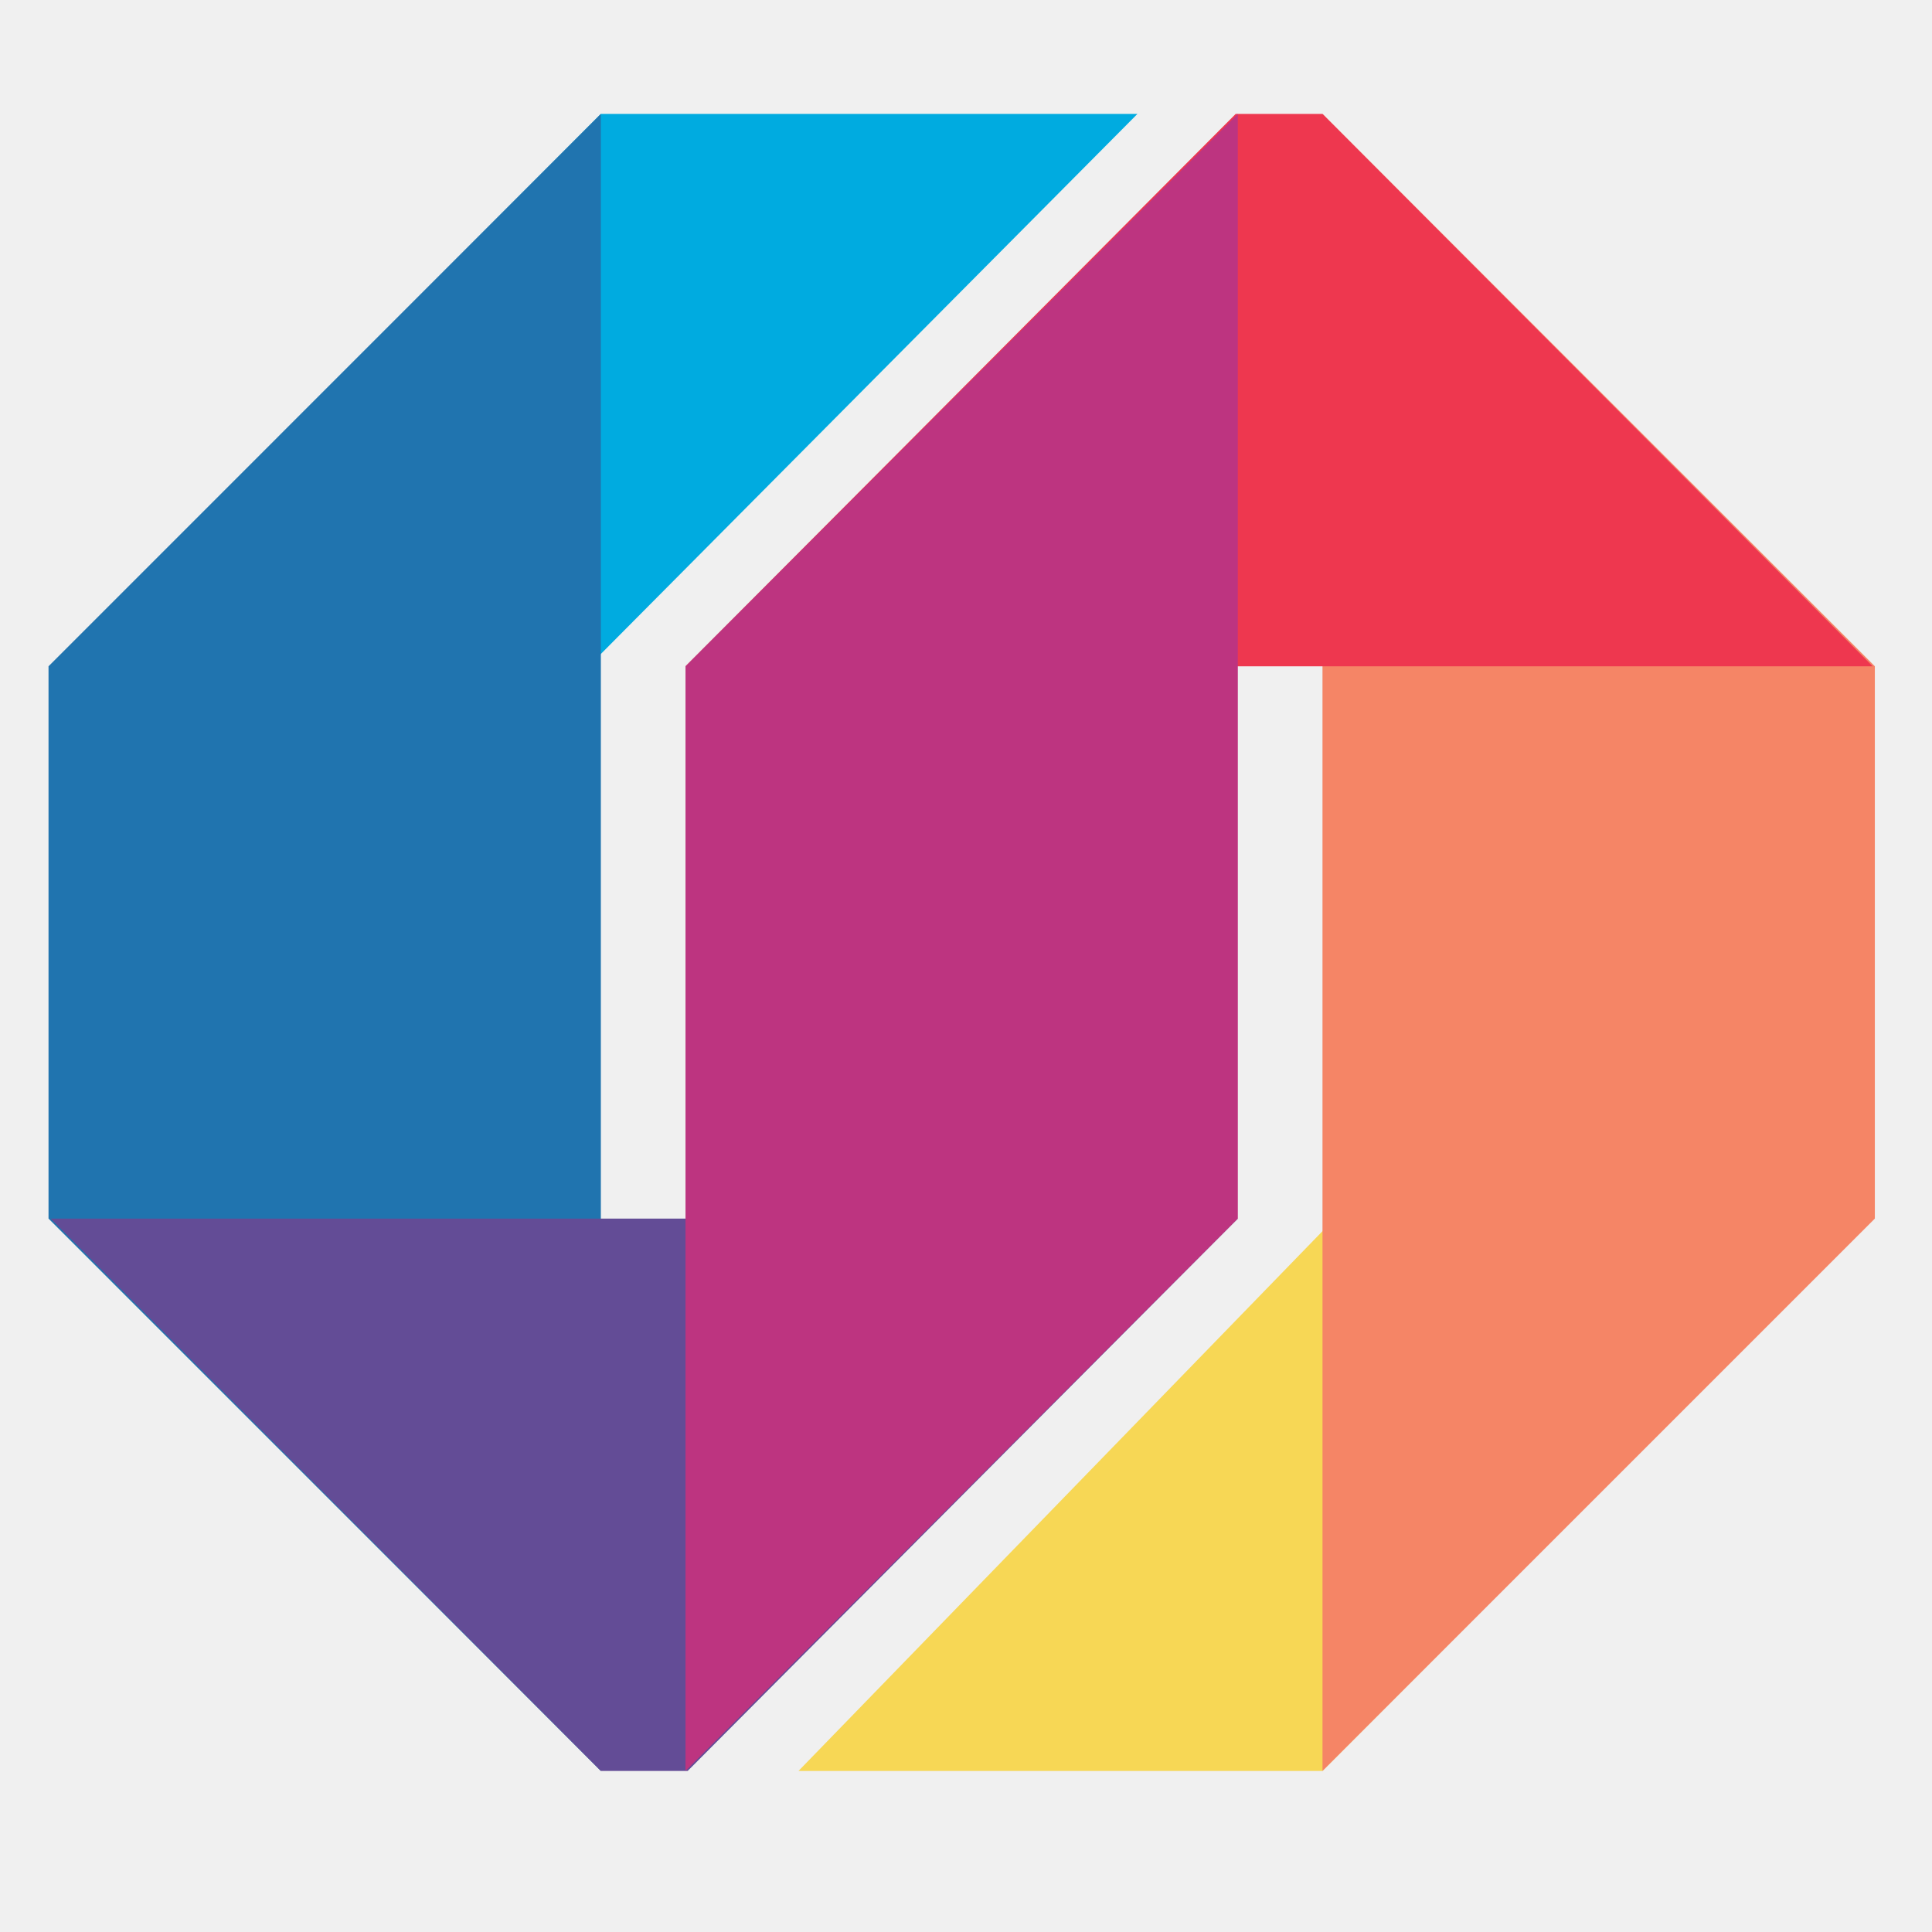
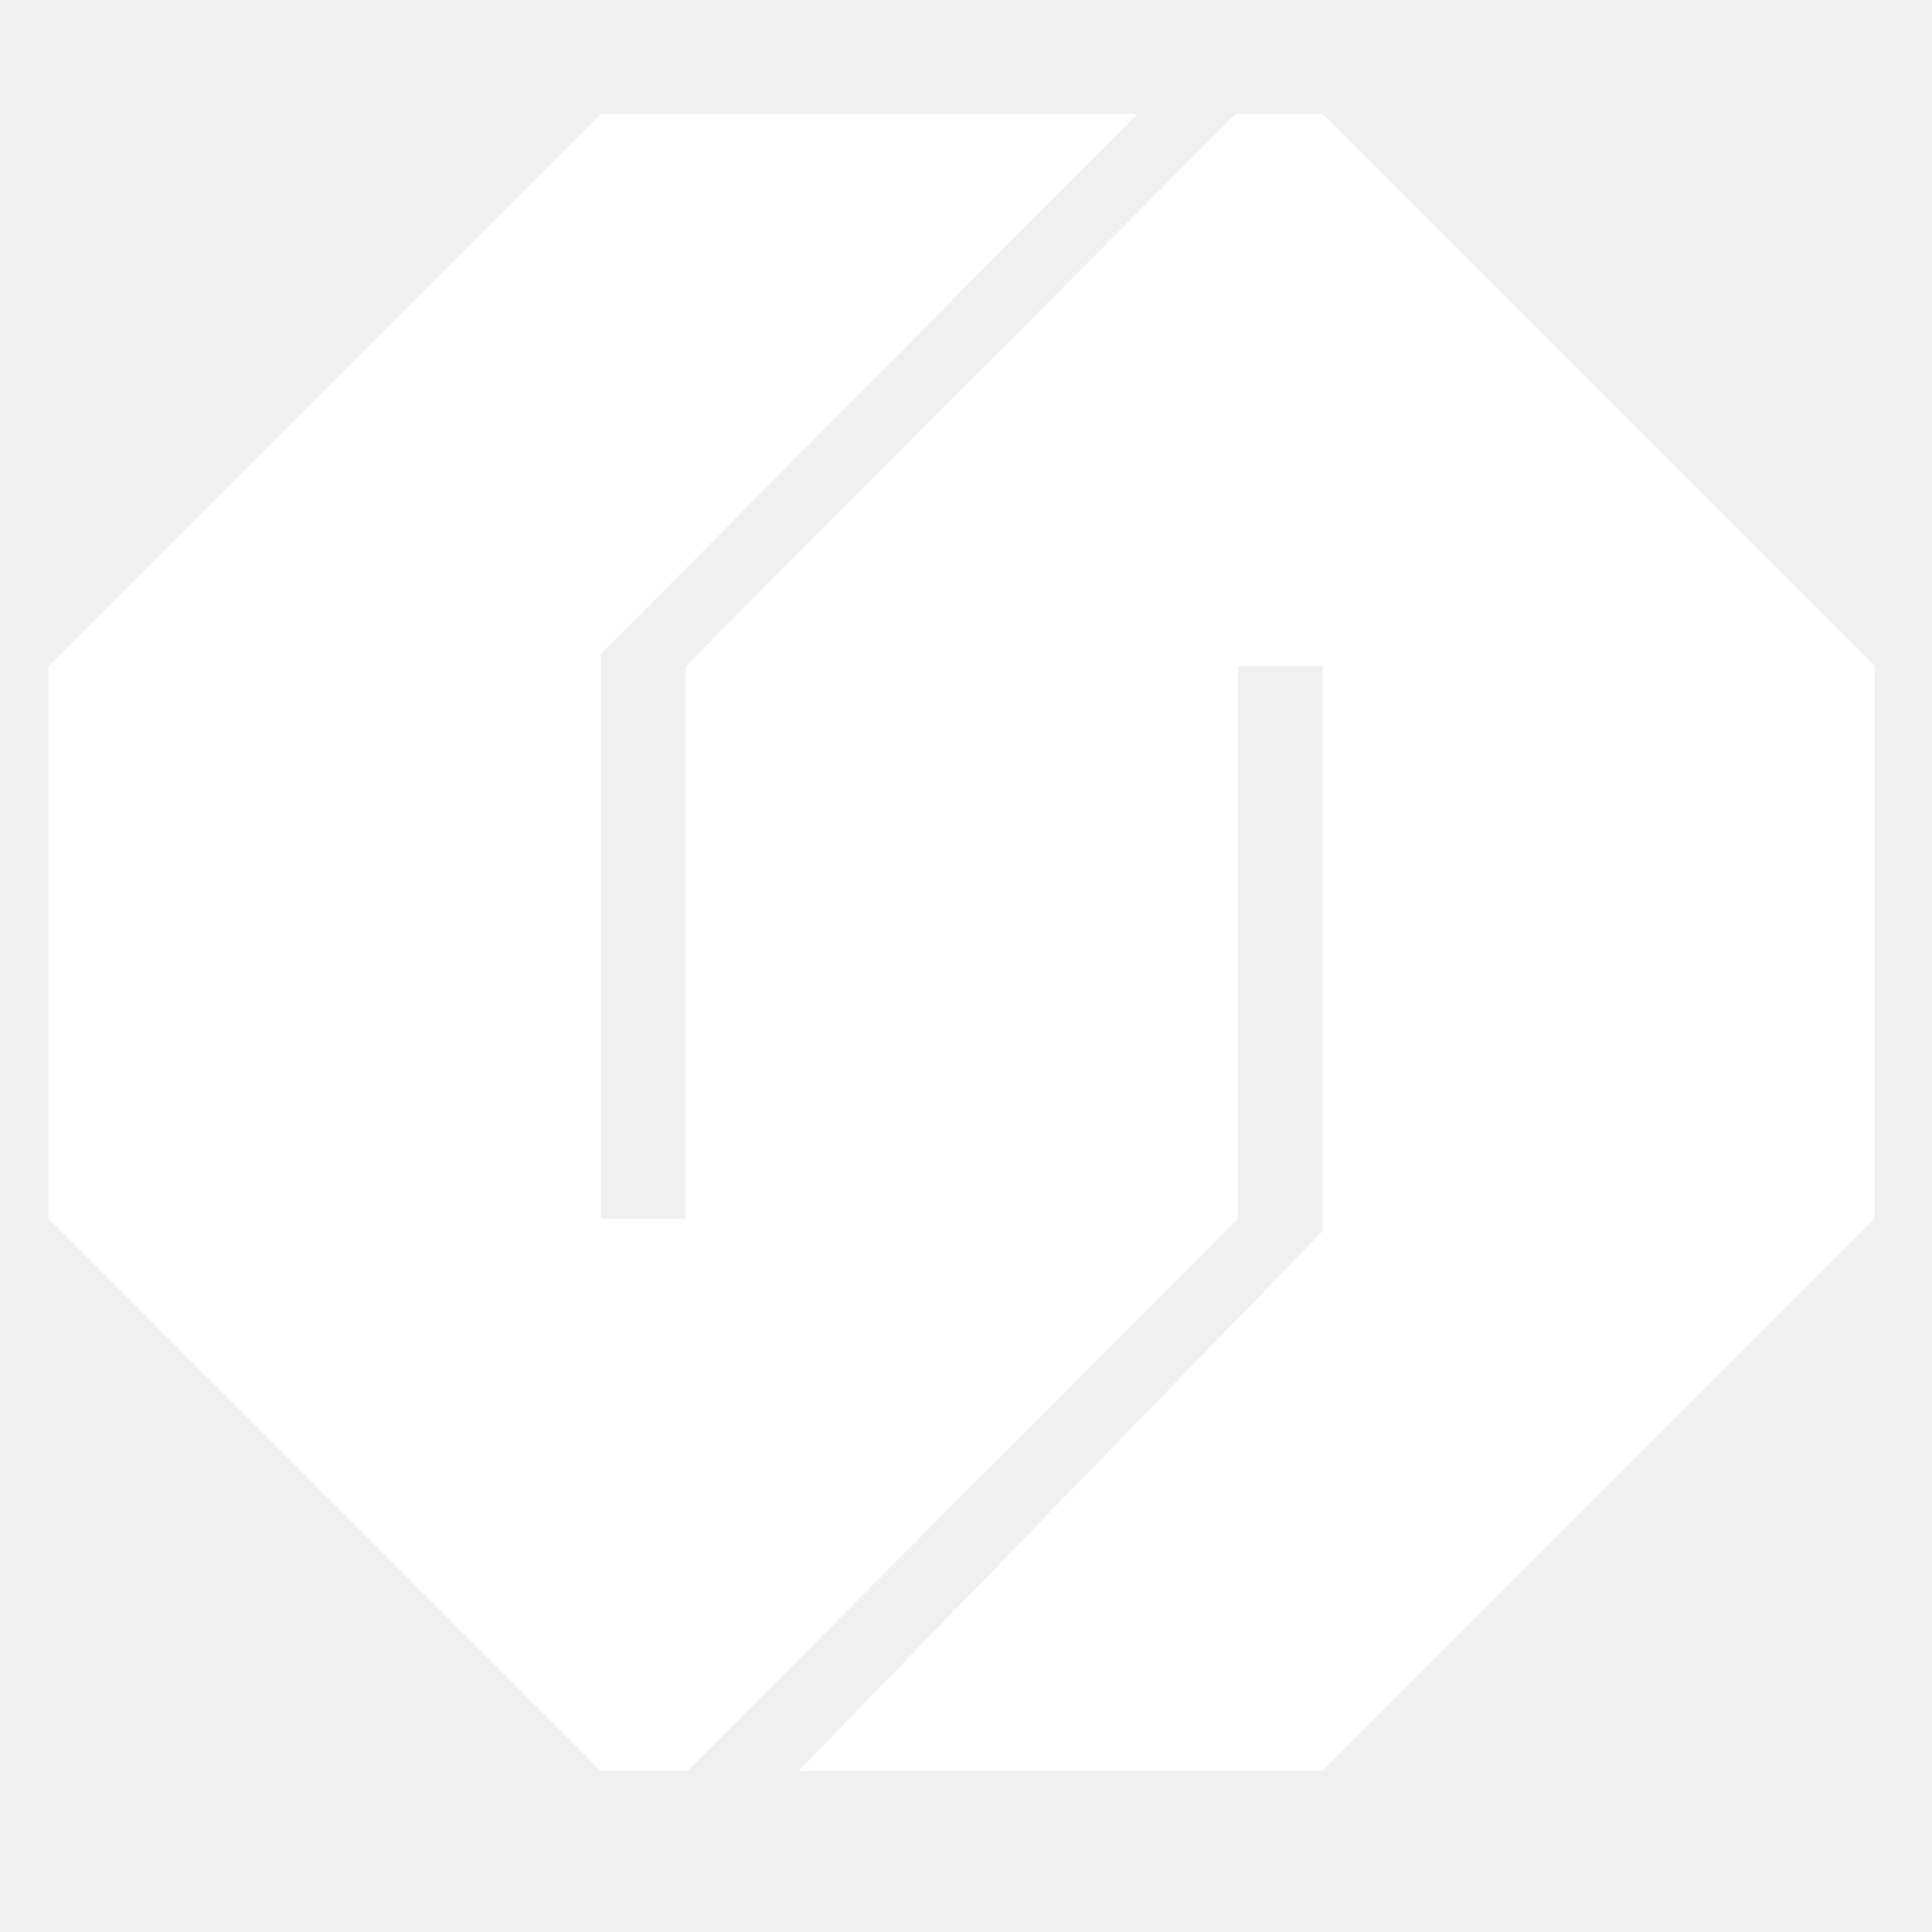
<svg xmlns="http://www.w3.org/2000/svg" xmlns:ns1="http://www.openswatchbook.org/uri/2009/osb" width="24" height="24" id="svg2" version="1.1">
  <defs id="defs4">
    <linearGradient id="linearGradient5179-1-3" ns1:paint="solid" gradientTransform="matrix(0.2150163,0,0,0.2150163,99.56591,120.5542)">
      <stop style="stop-color:#5b3e92;stop-opacity:1;" offset="0" id="stop5181-2-7" />
    </linearGradient>
    <linearGradient id="linearGradient5179-1" ns1:paint="solid" gradientTransform="matrix(0.5706714,0,0,0.5706714,216.4149,11.681)">
      <stop style="stop-color:#e8e8e8;stop-opacity:1;" offset="0" id="stop5181-2" />
    </linearGradient>
    <linearGradient id="linearGradient6646" ns1:paint="solid" gradientTransform="translate(284.2569,-14.14213)">
      <stop style="stop-color:#2d2d2d;stop-opacity:1;" offset="0" id="stop6648" />
    </linearGradient>
    <linearGradient id="linearGradient3067" ns1:paint="solid" gradientTransform="translate(284.2569,-14.14213)">
      <stop style="stop-color:#2d2d2d;stop-opacity:1;" offset="0" id="stop3069" />
    </linearGradient>
    <linearGradient id="linearGradient5179-1-3-4" ns1:paint="solid" gradientTransform="translate(641.7882,577.6711)">
      <stop style="stop-color:#5b3e92;stop-opacity:1;" offset="0" id="stop5181-2-7-0" />
    </linearGradient>
    <linearGradient id="linearGradient3073" ns1:paint="solid" gradientTransform="translate(284.2569,-14.14213)">
      <stop style="stop-color:#2d2d2d;stop-opacity:1;" offset="0" id="stop3075" />
    </linearGradient>
    <clipPath clipPathUnits="userSpaceOnUse" id="clipPath16">
      <path d="M 0,792 H 612 V 0 H 0 Z" id="path18" />
    </clipPath>
    <clipPath clipPathUnits="userSpaceOnUse" id="clipPath24">
      <path d="m 72.668,275.792 h 64.055 V 243.235 H 72.668 Z" id="path26" />
    </clipPath>
  </defs>
  <g id="layer6" style="display:none" />
  <g id="layer7" style="display:inline">
-     <circle r="2.846" cy="-13.581" cx="-10.176" transform="rotate(171.8416)" id="path7172" style="display:inline;fill:none;stroke:none;stroke-width:0.095" />
    <g transform="matrix(0.2107561,0,0,-0.2107561,-14.68566,59.54012)" id="g12">
      <g id="g14" clip-path="url(#clipPath16)">
        <g id="g20">
          <g id="g22" />
          <g id="g28">
            <g clip-path="url(#clipPath24)" id="g30">
-               <g transform="translate(136.7227,275.792)" id="g32">
-                 <path d="M 0,0 -32.348,-32.557 H -64.055 L -31.627,0 Z" style="fill:#00abe0;fill-opacity:1;fill-rule:nonzero;stroke:none" id="path34" />
-               </g>
+               <g transform="translate(136.7227,275.792)" id="g32" />
            </g>
          </g>
        </g>
      </g>
    </g>
-     <g id="g36" transform="matrix(0.2107561,0,0,-0.2107561,9.919305,21.99914)">
-       <path d="m 0,0 31.604,32.556 h 31.71 L 30.885,0 Z" style="fill:#f7d755;fill-opacity:1;fill-rule:nonzero;stroke:none" id="path38" />
-     </g>
-     <g id="g40" transform="matrix(0.2107561,0,0,-0.2107561,7.46391,21.99914)">
-       <path d="M 0,0 -32.555,32.556 V 65.11 L 0,97.667 Z" style="fill:#2074af;fill-opacity:1;fill-rule:nonzero;stroke:none" id="path42" />
-     </g>
-     <g id="g44" transform="matrix(0.2107561,0,0,-0.2107561,7.46391,21.99914)">
-       <path d="M 0,0 -32.428,32.556 H 37.545 L 5.119,0 Z" style="fill:#634c96;fill-opacity:1;fill-rule:nonzero;stroke:none" id="path46" />
-     </g>
-     <g id="g48" transform="matrix(0.2107561,0,0,-0.2107561,16.42847,1.415218)">
-       <path d="M 0,0 32.557,-32.557 V -65.111 L 0,-97.667 Z" style="fill:#f58566;fill-opacity:1;fill-rule:nonzero;stroke:none" id="path50" />
-     </g>
-     <g id="g52" transform="matrix(0.2107561,0,0,-0.2107561,16.42847,1.415218)">
-       <path d="M 0,0 32.43,-32.557 H -37.545 L -5.117,0 Z" style="fill:#ee374f;fill-opacity:1;fill-rule:nonzero;stroke:none" id="path54" />
-     </g>
+     <g id="g36" transform="matrix(0.2107561,0,0,-0.2107561,9.919305,21.99914)" />
+     <g id="g40" transform="matrix(0.2107561,0,0,-0.2107561,7.46391,21.99914)" />
+     <g id="g44" transform="matrix(0.2107561,0,0,-0.2107561,7.46391,21.99914)" />
+     <g id="g48" transform="matrix(0.2107561,0,0,-0.2107561,16.42847,1.415218)" />
+     <g id="g52" transform="matrix(0.2107561,0,0,-0.2107561,16.42847,1.415218)" />
    <g id="g56" transform="matrix(0.2107561,0,0,-0.2107561,8.515626,8.276723)">
-       <path d="M 0,0 32.555,32.557 V -32.555 L 0,-65.11 Z" style="fill:#bd3480;fill-opacity:1;fill-rule:nonzero;stroke:none" id="path58" />
+       <path id="path58" style="fill:#ffffff;fill-opacity:1;fill-rule:nonzero;stroke:none" d="M 0,0 32.555,32.557 V -32.555 L 0,-65.11 Z m 37.545,32.557 32.43,-32.557 H 3.7846595e-5 L 32.428,32.557 Z m 0,0 32.557,-32.557 V -32.554 l -32.557,-32.556 z m -42.535,-97.667 -32.428,32.556 h 69.973 l -32.426,-32.556 z m 0,0 -32.555,32.556 V -4.1104959e-4 L -4.99,32.557 Z m 11.65,0 31.604,32.556 h 31.71 l -32.429,-32.556 z M 26.637,32.556 -5.711,-6.542217e-4 H -37.418 L -4.99,32.556 Z M 3.167,-19.582 A 13.502,13.502 0 0 0 14.617,-4.301 13.502,13.502 0 0 0 29.899,-15.75 13.502,13.502 0 0 0 18.449,-31.032 13.502,13.502 0 0 0 3.167,-19.582 Z" />
    </g>
  </g>
  <g id="layer8" style="display:none">
    <g id="g7506" style="display:inline" transform="matrix(0.9848077,0.1736482,-0.1736482,0.9848077,2.266085,-1.901471)">
      <path style="fill:url(#linearGradient5179-1);stroke:url(#linearGradient5179-1);stroke-width:8.508;stroke-miterlimit:4;stroke-dasharray:none;display:inline" id="path7508" d="m 25,13 c 0,4.971 -4.029,9 -9,9 -4.971,0 -9,-4.029 -9,-9 0,-4.971 4.029,-9 9,-9 4.971,0 9,4.029 9,9 z" transform="matrix(0.7554279,0,0,0.7554279,-0.08684996,2.179503)" />
      <path transform="matrix(0.5614123,0,0,0.5614123,-4.842372,5.263001)" d="m 30,-1 c 4.278,1.1e-7 13.397,15.795 11.258,19.5 -2.139,3.705 -20.378,3.705 -22.517,0 C 16.603,14.795 25.722,-1 30,-1 z" id="path7510" style="color:#000000;fill:url(#linearGradient5179-1-3);fill-opacity:1;fill-rule:nonzero;stroke:none;stroke-width:1;marker:none;visibility:visible;display:inline;overflow:visible;enable-background:accumulate" />
      <path transform="matrix(1.19425,0,0,1.19425,-7.108008,-3.525253)" d="m 25,13 c 0,4.971 -4.029,9 -9,9 -4.971,0 -9,-4.029 -9,-9 0,-4.971 4.029,-9 9,-9 4.971,0 9,4.029 9,9 z" id="path7512" style="fill:none;stroke:#2d2d2d;stroke-width:1.256;stroke-miterlimit:4;stroke-dasharray:none;display:inline" />
      <path transform="matrix(-0.09389733,0.01346129,-0.01346129,-0.09389733,37.5223,-0.475022)" d="m 315,-92 c 0,16.569 -13.431,30 -30,30 -16.569,0 -30,-13.431 -30,-30 0,-16.569 13.431,-30 30,-30 16.569,0 30,13.431 30,30 z" id="path7514" style="fill:none;stroke:none;display:inline" />
    </g>
  </g>
  <g id="layer9" style="display:none">
    <g transform="matrix(0.9396926,0.3420202,-0.3420202,0.9396926,4.82793,-3.380552)" style="display:inline" id="g7531">
      <path transform="matrix(0.7554279,0,0,0.7554279,-0.08684996,2.179503)" d="m 25,13 c 0,4.971 -4.029,9 -9,9 -4.971,0 -9,-4.029 -9,-9 0,-4.971 4.029,-9 9,-9 4.971,0 9,4.029 9,9 z" id="path7533" style="fill:url(#linearGradient5179-1);stroke:url(#linearGradient5179-1);stroke-width:8.508;stroke-miterlimit:4;stroke-dasharray:none;display:inline" />
      <path style="color:#000000;fill:url(#linearGradient5179-1-3);fill-opacity:1;fill-rule:nonzero;stroke:none;stroke-width:1;marker:none;visibility:visible;display:inline;overflow:visible;enable-background:accumulate" id="path7535" d="m 30,-1 c 4.278,1.1e-7 13.397,15.795 11.258,19.5 -2.139,3.705 -20.378,3.705 -22.517,0 C 16.603,14.795 25.722,-1 30,-1 z" transform="matrix(0.5614123,0,0,0.5614123,-4.842372,5.263001)" />
      <path style="fill:none;stroke:#2d2d2d;stroke-width:1.256;stroke-miterlimit:4;stroke-dasharray:none;display:inline" id="path7537" d="m 25,13 c 0,4.971 -4.029,9 -9,9 -4.971,0 -9,-4.029 -9,-9 0,-4.971 4.029,-9 9,-9 4.971,0 9,4.029 9,9 z" transform="matrix(1.19425,0,0,1.19425,-7.108008,-3.525253)" />
      <path style="fill:none;stroke:none;display:inline" id="path7539" d="m 315,-92 c 0,16.569 -13.431,30 -30,30 -16.569,0 -30,-13.431 -30,-30 0,-16.569 13.431,-30 30,-30 16.569,0 30,13.431 30,30 z" transform="matrix(-0.09389733,0.01346129,-0.01346129,-0.09389733,37.5223,-0.475022)" />
    </g>
  </g>
  <g id="layer10" style="display:none">
    <g id="g7546" style="display:inline" transform="matrix(0.8660254,0.5,-0.5,0.8660254,7.607695,-4.392303)">
      <path style="fill:url(#linearGradient5179-1);stroke:url(#linearGradient5179-1);stroke-width:8.508;stroke-miterlimit:4;stroke-dasharray:none;display:inline" id="path7548" d="m 25,13 c 0,4.971 -4.029,9 -9,9 -4.971,0 -9,-4.029 -9,-9 0,-4.971 4.029,-9 9,-9 4.971,0 9,4.029 9,9 z" transform="matrix(0.7554279,0,0,0.7554279,-0.08684996,2.179503)" />
      <path transform="matrix(0.5614123,0,0,0.5614123,-4.842372,5.263001)" d="m 30,-1 c 4.278,1.1e-7 13.397,15.795 11.258,19.5 -2.139,3.705 -20.378,3.705 -22.517,0 C 16.603,14.795 25.722,-1 30,-1 z" id="path7550" style="color:#000000;fill:url(#linearGradient5179-1-3);fill-opacity:1;fill-rule:nonzero;stroke:none;stroke-width:1;marker:none;visibility:visible;display:inline;overflow:visible;enable-background:accumulate" />
      <path transform="matrix(1.19425,0,0,1.19425,-7.108008,-3.525253)" d="m 25,13 c 0,4.971 -4.029,9 -9,9 -4.971,0 -9,-4.029 -9,-9 0,-4.971 4.029,-9 9,-9 4.971,0 9,4.029 9,9 z" id="path7552" style="fill:none;stroke:#2d2d2d;stroke-width:1.256;stroke-miterlimit:4;stroke-dasharray:none;display:inline" />
      <path transform="matrix(-0.09389733,0.01346129,-0.01346129,-0.09389733,37.5223,-0.475022)" d="m 315,-92 c 0,16.569 -13.431,30 -30,30 -16.569,0 -30,-13.431 -30,-30 0,-16.569 13.431,-30 30,-30 16.569,0 30,13.431 30,30 z" id="path7554" style="fill:none;stroke:none;display:inline" />
    </g>
  </g>
  <g id="layer11" style="display:none">
    <g transform="matrix(0.7660444,0.6427876,-0.6427876,0.7660444,10.52092,-4.905982)" style="display:inline" id="g7561">
      <path transform="matrix(0.7554279,0,0,0.7554279,-0.08684996,2.179503)" d="m 25,13 c 0,4.971 -4.029,9 -9,9 -4.971,0 -9,-4.029 -9,-9 0,-4.971 4.029,-9 9,-9 4.971,0 9,4.029 9,9 z" id="path7563" style="fill:url(#linearGradient5179-1);stroke:url(#linearGradient5179-1);stroke-width:8.508;stroke-miterlimit:4;stroke-dasharray:none;display:inline" />
      <path style="color:#000000;fill:url(#linearGradient5179-1-3);fill-opacity:1;fill-rule:nonzero;stroke:none;stroke-width:1;marker:none;visibility:visible;display:inline;overflow:visible;enable-background:accumulate" id="path7565" d="m 30,-1 c 4.278,1.1e-7 13.397,15.795 11.258,19.5 -2.139,3.705 -20.378,3.705 -22.517,0 C 16.603,14.795 25.722,-1 30,-1 z" transform="matrix(0.5614123,0,0,0.5614123,-4.842372,5.263001)" />
      <path style="fill:none;stroke:#2d2d2d;stroke-width:1.256;stroke-miterlimit:4;stroke-dasharray:none;display:inline" id="path7567" d="m 25,13 c 0,4.971 -4.029,9 -9,9 -4.971,0 -9,-4.029 -9,-9 0,-4.971 4.029,-9 9,-9 4.971,0 9,4.029 9,9 z" transform="matrix(1.19425,0,0,1.19425,-7.108008,-3.525253)" />
      <path style="fill:none;stroke:none;display:inline" id="path7569" d="m 315,-92 c 0,16.569 -13.431,30 -30,30 -16.569,0 -30,-13.431 -30,-30 0,-16.569 13.431,-30 30,-30 16.569,0 30,13.431 30,30 z" transform="matrix(-0.09389733,0.01346129,-0.01346129,-0.09389733,37.5223,-0.475022)" />
    </g>
  </g>
  <g id="layer12" style="display:none">
    <g id="g7576" style="display:inline" transform="matrix(0.6427876,0.7660444,-0.7660444,0.6427876,13.47908,-4.905982)">
      <path style="fill:url(#linearGradient5179-1);stroke:url(#linearGradient5179-1);stroke-width:8.508;stroke-miterlimit:4;stroke-dasharray:none;display:inline" id="path7578" d="m 25,13 c 0,4.971 -4.029,9 -9,9 -4.971,0 -9,-4.029 -9,-9 0,-4.971 4.029,-9 9,-9 4.971,0 9,4.029 9,9 z" transform="matrix(0.7554279,0,0,0.7554279,-0.08684996,2.179503)" />
      <path transform="matrix(0.5614123,0,0,0.5614123,-4.842372,5.263001)" d="m 30,-1 c 4.278,1.1e-7 13.397,15.795 11.258,19.5 -2.139,3.705 -20.378,3.705 -22.517,0 C 16.603,14.795 25.722,-1 30,-1 z" id="path7580" style="color:#000000;fill:url(#linearGradient5179-1-3);fill-opacity:1;fill-rule:nonzero;stroke:none;stroke-width:1;marker:none;visibility:visible;display:inline;overflow:visible;enable-background:accumulate" />
      <path transform="matrix(1.19425,0,0,1.19425,-7.108008,-3.525253)" d="m 25,13 c 0,4.971 -4.029,9 -9,9 -4.971,0 -9,-4.029 -9,-9 0,-4.971 4.029,-9 9,-9 4.971,0 9,4.029 9,9 z" id="path7582" style="fill:none;stroke:#2d2d2d;stroke-width:1.256;stroke-miterlimit:4;stroke-dasharray:none;display:inline" />
      <path transform="matrix(-0.09389733,0.01346129,-0.01346129,-0.09389733,37.5223,-0.475022)" d="m 315,-92 c 0,16.569 -13.431,30 -30,30 -16.569,0 -30,-13.431 -30,-30 0,-16.569 13.431,-30 30,-30 16.569,0 30,13.431 30,30 z" id="path7584" style="fill:none;stroke:none;display:inline" />
    </g>
  </g>
  <g id="layer13" style="display:none">
    <g transform="matrix(0.5,0.8660254,-0.8660254,0.5,16.3923,-4.392301)" style="display:inline" id="g7591">
      <path transform="matrix(0.7554279,0,0,0.7554279,-0.08684996,2.179503)" d="m 25,13 c 0,4.971 -4.029,9 -9,9 -4.971,0 -9,-4.029 -9,-9 0,-4.971 4.029,-9 9,-9 4.971,0 9,4.029 9,9 z" id="path7593" style="fill:url(#linearGradient5179-1);stroke:url(#linearGradient5179-1);stroke-width:8.508;stroke-miterlimit:4;stroke-dasharray:none;display:inline" />
      <path style="color:#000000;fill:url(#linearGradient5179-1-3);fill-opacity:1;fill-rule:nonzero;stroke:none;stroke-width:1;marker:none;visibility:visible;display:inline;overflow:visible;enable-background:accumulate" id="path7595" d="m 30,-1 c 4.278,1.1e-7 13.397,15.795 11.258,19.5 -2.139,3.705 -20.378,3.705 -22.517,0 C 16.603,14.795 25.722,-1 30,-1 z" transform="matrix(0.5614123,0,0,0.5614123,-4.842372,5.263001)" />
      <path style="fill:none;stroke:#2d2d2d;stroke-width:1.256;stroke-miterlimit:4;stroke-dasharray:none;display:inline" id="path7597" d="m 25,13 c 0,4.971 -4.029,9 -9,9 -4.971,0 -9,-4.029 -9,-9 0,-4.971 4.029,-9 9,-9 4.971,0 9,4.029 9,9 z" transform="matrix(1.19425,0,0,1.19425,-7.108008,-3.525253)" />
      <path style="fill:none;stroke:none;display:inline" id="path7599" d="m 315,-92 c 0,16.569 -13.431,30 -30,30 -16.569,0 -30,-13.431 -30,-30 0,-16.569 13.431,-30 30,-30 16.569,0 30,13.431 30,30 z" transform="matrix(-0.09389733,0.01346129,-0.01346129,-0.09389733,37.5223,-0.475022)" />
    </g>
  </g>
  <g id="layer14" style="display:none">
    <g id="g7606" style="display:inline" transform="matrix(0.3420201,0.9396926,-0.9396926,0.3420201,19.17207,-3.380549)">
      <path style="fill:url(#linearGradient5179-1);stroke:url(#linearGradient5179-1);stroke-width:8.508;stroke-miterlimit:4;stroke-dasharray:none;display:inline" id="path7608" d="m 25,13 c 0,4.971 -4.029,9 -9,9 -4.971,0 -9,-4.029 -9,-9 0,-4.971 4.029,-9 9,-9 4.971,0 9,4.029 9,9 z" transform="matrix(0.7554279,0,0,0.7554279,-0.08684996,2.179503)" />
      <path transform="matrix(0.5614123,0,0,0.5614123,-4.842372,5.263001)" d="m 30,-1 c 4.278,1.1e-7 13.397,15.795 11.258,19.5 -2.139,3.705 -20.378,3.705 -22.517,0 C 16.603,14.795 25.722,-1 30,-1 z" id="path7610" style="color:#000000;fill:url(#linearGradient5179-1-3);fill-opacity:1;fill-rule:nonzero;stroke:none;stroke-width:1;marker:none;visibility:visible;display:inline;overflow:visible;enable-background:accumulate" />
      <path transform="matrix(1.19425,0,0,1.19425,-7.108008,-3.525253)" d="m 25,13 c 0,4.971 -4.029,9 -9,9 -4.971,0 -9,-4.029 -9,-9 0,-4.971 4.029,-9 9,-9 4.971,0 9,4.029 9,9 z" id="path7612" style="fill:none;stroke:#2d2d2d;stroke-width:1.256;stroke-miterlimit:4;stroke-dasharray:none;display:inline" />
      <path transform="matrix(-0.09389733,0.01346129,-0.01346129,-0.09389733,37.5223,-0.475022)" d="m 315,-92 c 0,16.569 -13.431,30 -30,30 -16.569,0 -30,-13.431 -30,-30 0,-16.569 13.431,-30 30,-30 16.569,0 30,13.431 30,30 z" id="path7614" style="fill:none;stroke:none;display:inline" />
    </g>
  </g>
  <g id="layer15" style="display:none">
    <g transform="matrix(0.1736482,0.9848078,-0.9848078,0.1736482,21.73391,-1.901467)" style="display:inline" id="g7621">
      <path transform="matrix(0.7554279,0,0,0.7554279,-0.08684996,2.179503)" d="m 25,13 c 0,4.971 -4.029,9 -9,9 -4.971,0 -9,-4.029 -9,-9 0,-4.971 4.029,-9 9,-9 4.971,0 9,4.029 9,9 z" id="path7623" style="fill:url(#linearGradient5179-1);stroke:url(#linearGradient5179-1);stroke-width:8.508;stroke-miterlimit:4;stroke-dasharray:none;display:inline" />
      <path style="color:#000000;fill:url(#linearGradient5179-1-3);fill-opacity:1;fill-rule:nonzero;stroke:none;stroke-width:1;marker:none;visibility:visible;display:inline;overflow:visible;enable-background:accumulate" id="path7625" d="m 30,-1 c 4.278,1.1e-7 13.397,15.795 11.258,19.5 -2.139,3.705 -20.378,3.705 -22.517,0 C 16.603,14.795 25.722,-1 30,-1 z" transform="matrix(0.5614123,0,0,0.5614123,-4.842372,5.263001)" />
      <path style="fill:none;stroke:#2d2d2d;stroke-width:1.256;stroke-miterlimit:4;stroke-dasharray:none;display:inline" id="path7627" d="m 25,13 c 0,4.971 -4.029,9 -9,9 -4.971,0 -9,-4.029 -9,-9 0,-4.971 4.029,-9 9,-9 4.971,0 9,4.029 9,9 z" transform="matrix(1.19425,0,0,1.19425,-7.108008,-3.525253)" />
      <path style="fill:none;stroke:none;display:inline" id="path7629" d="m 315,-92 c 0,16.569 -13.431,30 -30,30 -16.569,0 -30,-13.431 -30,-30 0,-16.569 13.431,-30 30,-30 16.569,0 30,13.431 30,30 z" transform="matrix(-0.09389733,0.01346129,-0.01346129,-0.09389733,37.5223,-0.475022)" />
    </g>
  </g>
  <g id="layer16" style="display:none">
    <g id="g7636" style="display:inline" transform="matrix(-1.8611947e-8,1,-1,-1.8611947e-8,24,4.7934548e-6)">
      <path style="fill:url(#linearGradient5179-1);stroke:url(#linearGradient5179-1);stroke-width:8.508;stroke-miterlimit:4;stroke-dasharray:none;display:inline" id="path7638" d="m 25,13 c 0,4.971 -4.029,9 -9,9 -4.971,0 -9,-4.029 -9,-9 0,-4.971 4.029,-9 9,-9 4.971,0 9,4.029 9,9 z" transform="matrix(0.7554279,0,0,0.7554279,-0.08684996,2.179503)" />
      <path transform="matrix(0.5614123,0,0,0.5614123,-4.842372,5.263001)" d="m 30,-1 c 4.278,1.1e-7 13.397,15.795 11.258,19.5 -2.139,3.705 -20.378,3.705 -22.517,0 C 16.603,14.795 25.722,-1 30,-1 z" id="path7640" style="color:#000000;fill:url(#linearGradient5179-1-3);fill-opacity:1;fill-rule:nonzero;stroke:none;stroke-width:1;marker:none;visibility:visible;display:inline;overflow:visible;enable-background:accumulate" />
      <path transform="matrix(1.19425,0,0,1.19425,-7.108008,-3.525253)" d="m 25,13 c 0,4.971 -4.029,9 -9,9 -4.971,0 -9,-4.029 -9,-9 0,-4.971 4.029,-9 9,-9 4.971,0 9,4.029 9,9 z" id="path7642" style="fill:none;stroke:#2d2d2d;stroke-width:1.256;stroke-miterlimit:4;stroke-dasharray:none;display:inline" />
      <path transform="matrix(-0.09389733,0.01346129,-0.01346129,-0.09389733,37.5223,-0.475022)" d="m 315,-92 c 0,16.569 -13.431,30 -30,30 -16.569,0 -30,-13.431 -30,-30 0,-16.569 13.431,-30 30,-30 16.569,0 30,13.431 30,30 z" id="path7644" style="fill:none;stroke:none;display:inline" />
    </g>
  </g>
  <g id="layer17" style="display:none">
    <g transform="matrix(-0.1736482,0.9848077,-0.9848077,-0.1736482,25.90147,2.26609)" style="display:inline" id="g7651">
      <path transform="matrix(0.7554279,0,0,0.7554279,-0.08684996,2.179503)" d="m 25,13 c 0,4.971 -4.029,9 -9,9 -4.971,0 -9,-4.029 -9,-9 0,-4.971 4.029,-9 9,-9 4.971,0 9,4.029 9,9 z" id="path7653" style="fill:url(#linearGradient5179-1);stroke:url(#linearGradient5179-1);stroke-width:8.508;stroke-miterlimit:4;stroke-dasharray:none;display:inline" />
      <path style="color:#000000;fill:url(#linearGradient5179-1-3);fill-opacity:1;fill-rule:nonzero;stroke:none;stroke-width:1;marker:none;visibility:visible;display:inline;overflow:visible;enable-background:accumulate" id="path7655" d="m 30,-1 c 4.278,1.1e-7 13.397,15.795 11.258,19.5 -2.139,3.705 -20.378,3.705 -22.517,0 C 16.603,14.795 25.722,-1 30,-1 z" transform="matrix(0.5614123,0,0,0.5614123,-4.842372,5.263001)" />
      <path style="fill:none;stroke:#2d2d2d;stroke-width:1.256;stroke-miterlimit:4;stroke-dasharray:none;display:inline" id="path7657" d="m 25,13 c 0,4.971 -4.029,9 -9,9 -4.971,0 -9,-4.029 -9,-9 0,-4.971 4.029,-9 9,-9 4.971,0 9,4.029 9,9 z" transform="matrix(1.19425,0,0,1.19425,-7.108008,-3.525253)" />
      <path style="fill:none;stroke:none;display:inline" id="path7659" d="m 315,-92 c 0,16.569 -13.431,30 -30,30 -16.569,0 -30,-13.431 -30,-30 0,-16.569 13.431,-30 30,-30 16.569,0 30,13.431 30,30 z" transform="matrix(-0.09389733,0.01346129,-0.01346129,-0.09389733,37.5223,-0.475022)" />
    </g>
  </g>
  <g id="layer18" style="display:none">
    <g id="g7667" style="display:inline" transform="matrix(-0.3420202,0.9396926,-0.9396926,-0.3420202,27.38055,4.827935)">
      <path style="fill:url(#linearGradient5179-1);stroke:url(#linearGradient5179-1);stroke-width:8.508;stroke-miterlimit:4;stroke-dasharray:none;display:inline" id="path7669" d="m 25,13 c 0,4.971 -4.029,9 -9,9 -4.971,0 -9,-4.029 -9,-9 0,-4.971 4.029,-9 9,-9 4.971,0 9,4.029 9,9 z" transform="matrix(0.7554279,0,0,0.7554279,-0.08684996,2.179503)" />
      <path transform="matrix(0.5614123,0,0,0.5614123,-4.842372,5.263001)" d="m 30,-1 c 4.278,1.1e-7 13.397,15.795 11.258,19.5 -2.139,3.705 -20.378,3.705 -22.517,0 C 16.603,14.795 25.722,-1 30,-1 z" id="path7671" style="color:#000000;fill:url(#linearGradient5179-1-3);fill-opacity:1;fill-rule:nonzero;stroke:none;stroke-width:1;marker:none;visibility:visible;display:inline;overflow:visible;enable-background:accumulate" />
      <path transform="matrix(1.19425,0,0,1.19425,-7.108008,-3.525253)" d="m 25,13 c 0,4.971 -4.029,9 -9,9 -4.971,0 -9,-4.029 -9,-9 0,-4.971 4.029,-9 9,-9 4.971,0 9,4.029 9,9 z" id="path7673" style="fill:none;stroke:#2d2d2d;stroke-width:1.256;stroke-miterlimit:4;stroke-dasharray:none;display:inline" />
      <path transform="matrix(-0.09389733,0.01346129,-0.01346129,-0.09389733,37.5223,-0.475022)" d="m 315,-92 c 0,16.569 -13.431,30 -30,30 -16.569,0 -30,-13.431 -30,-30 0,-16.569 13.431,-30 30,-30 16.569,0 30,13.431 30,30 z" id="path7675" style="fill:none;stroke:none;display:inline" />
    </g>
  </g>
</svg>
